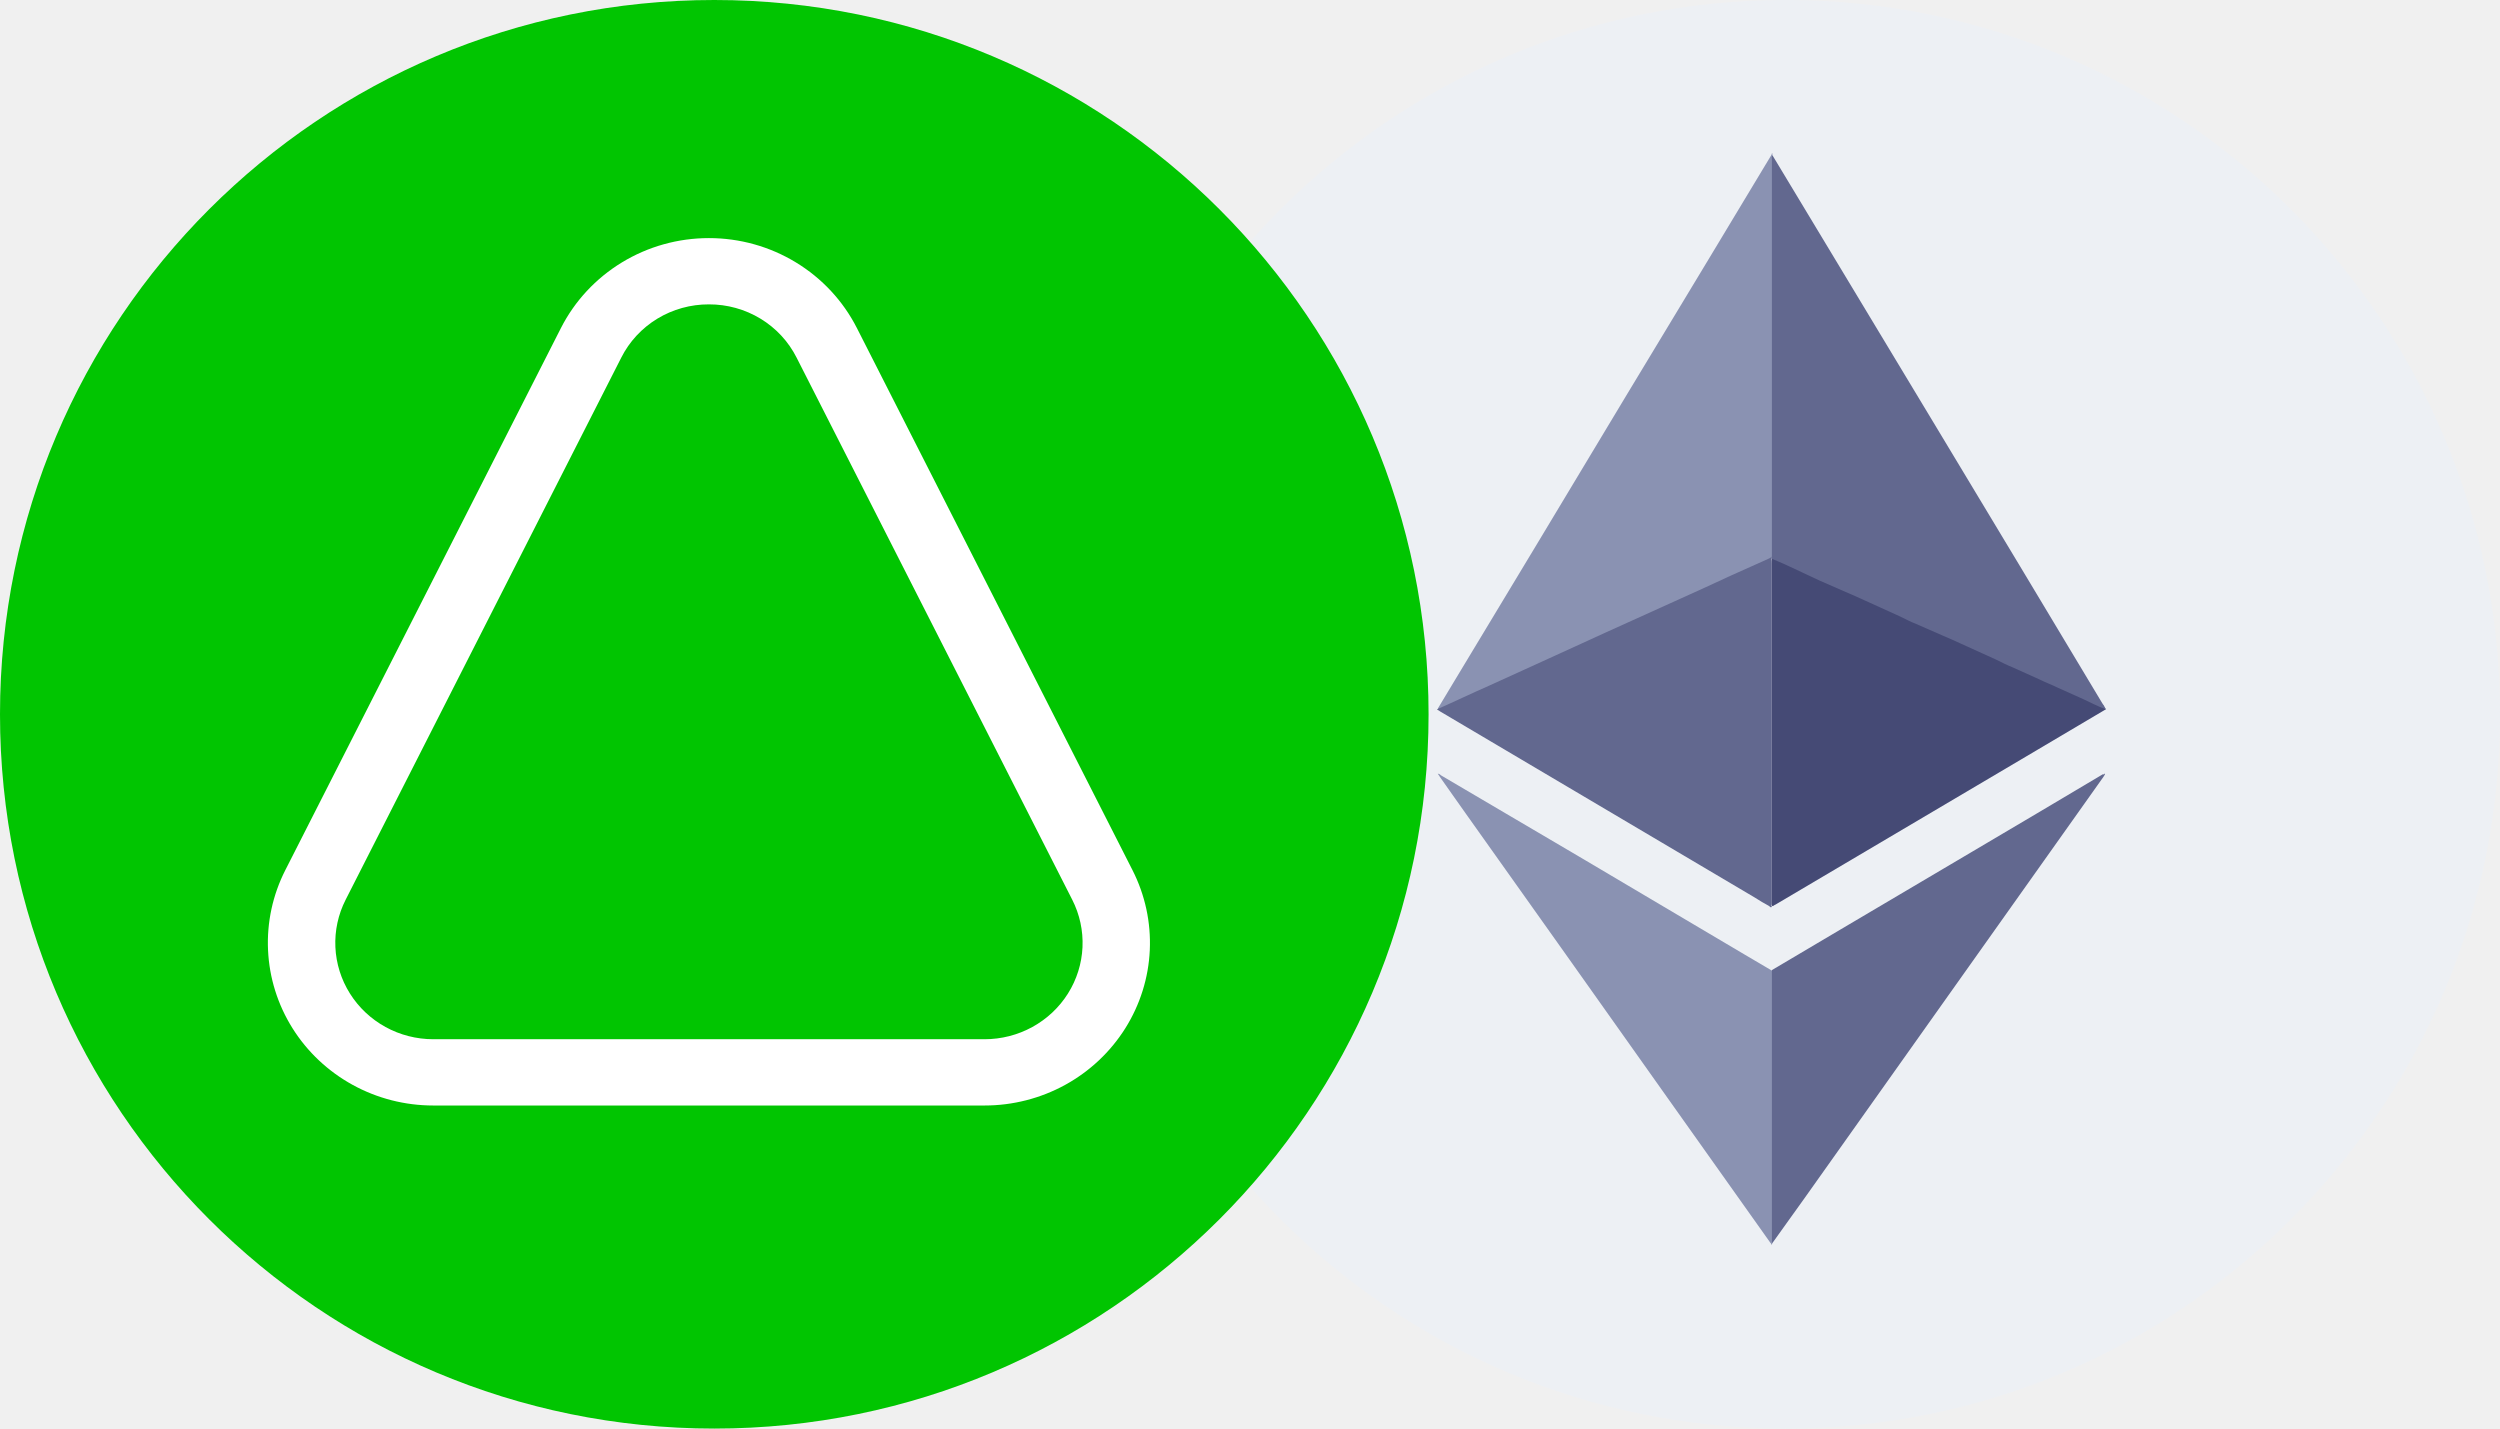
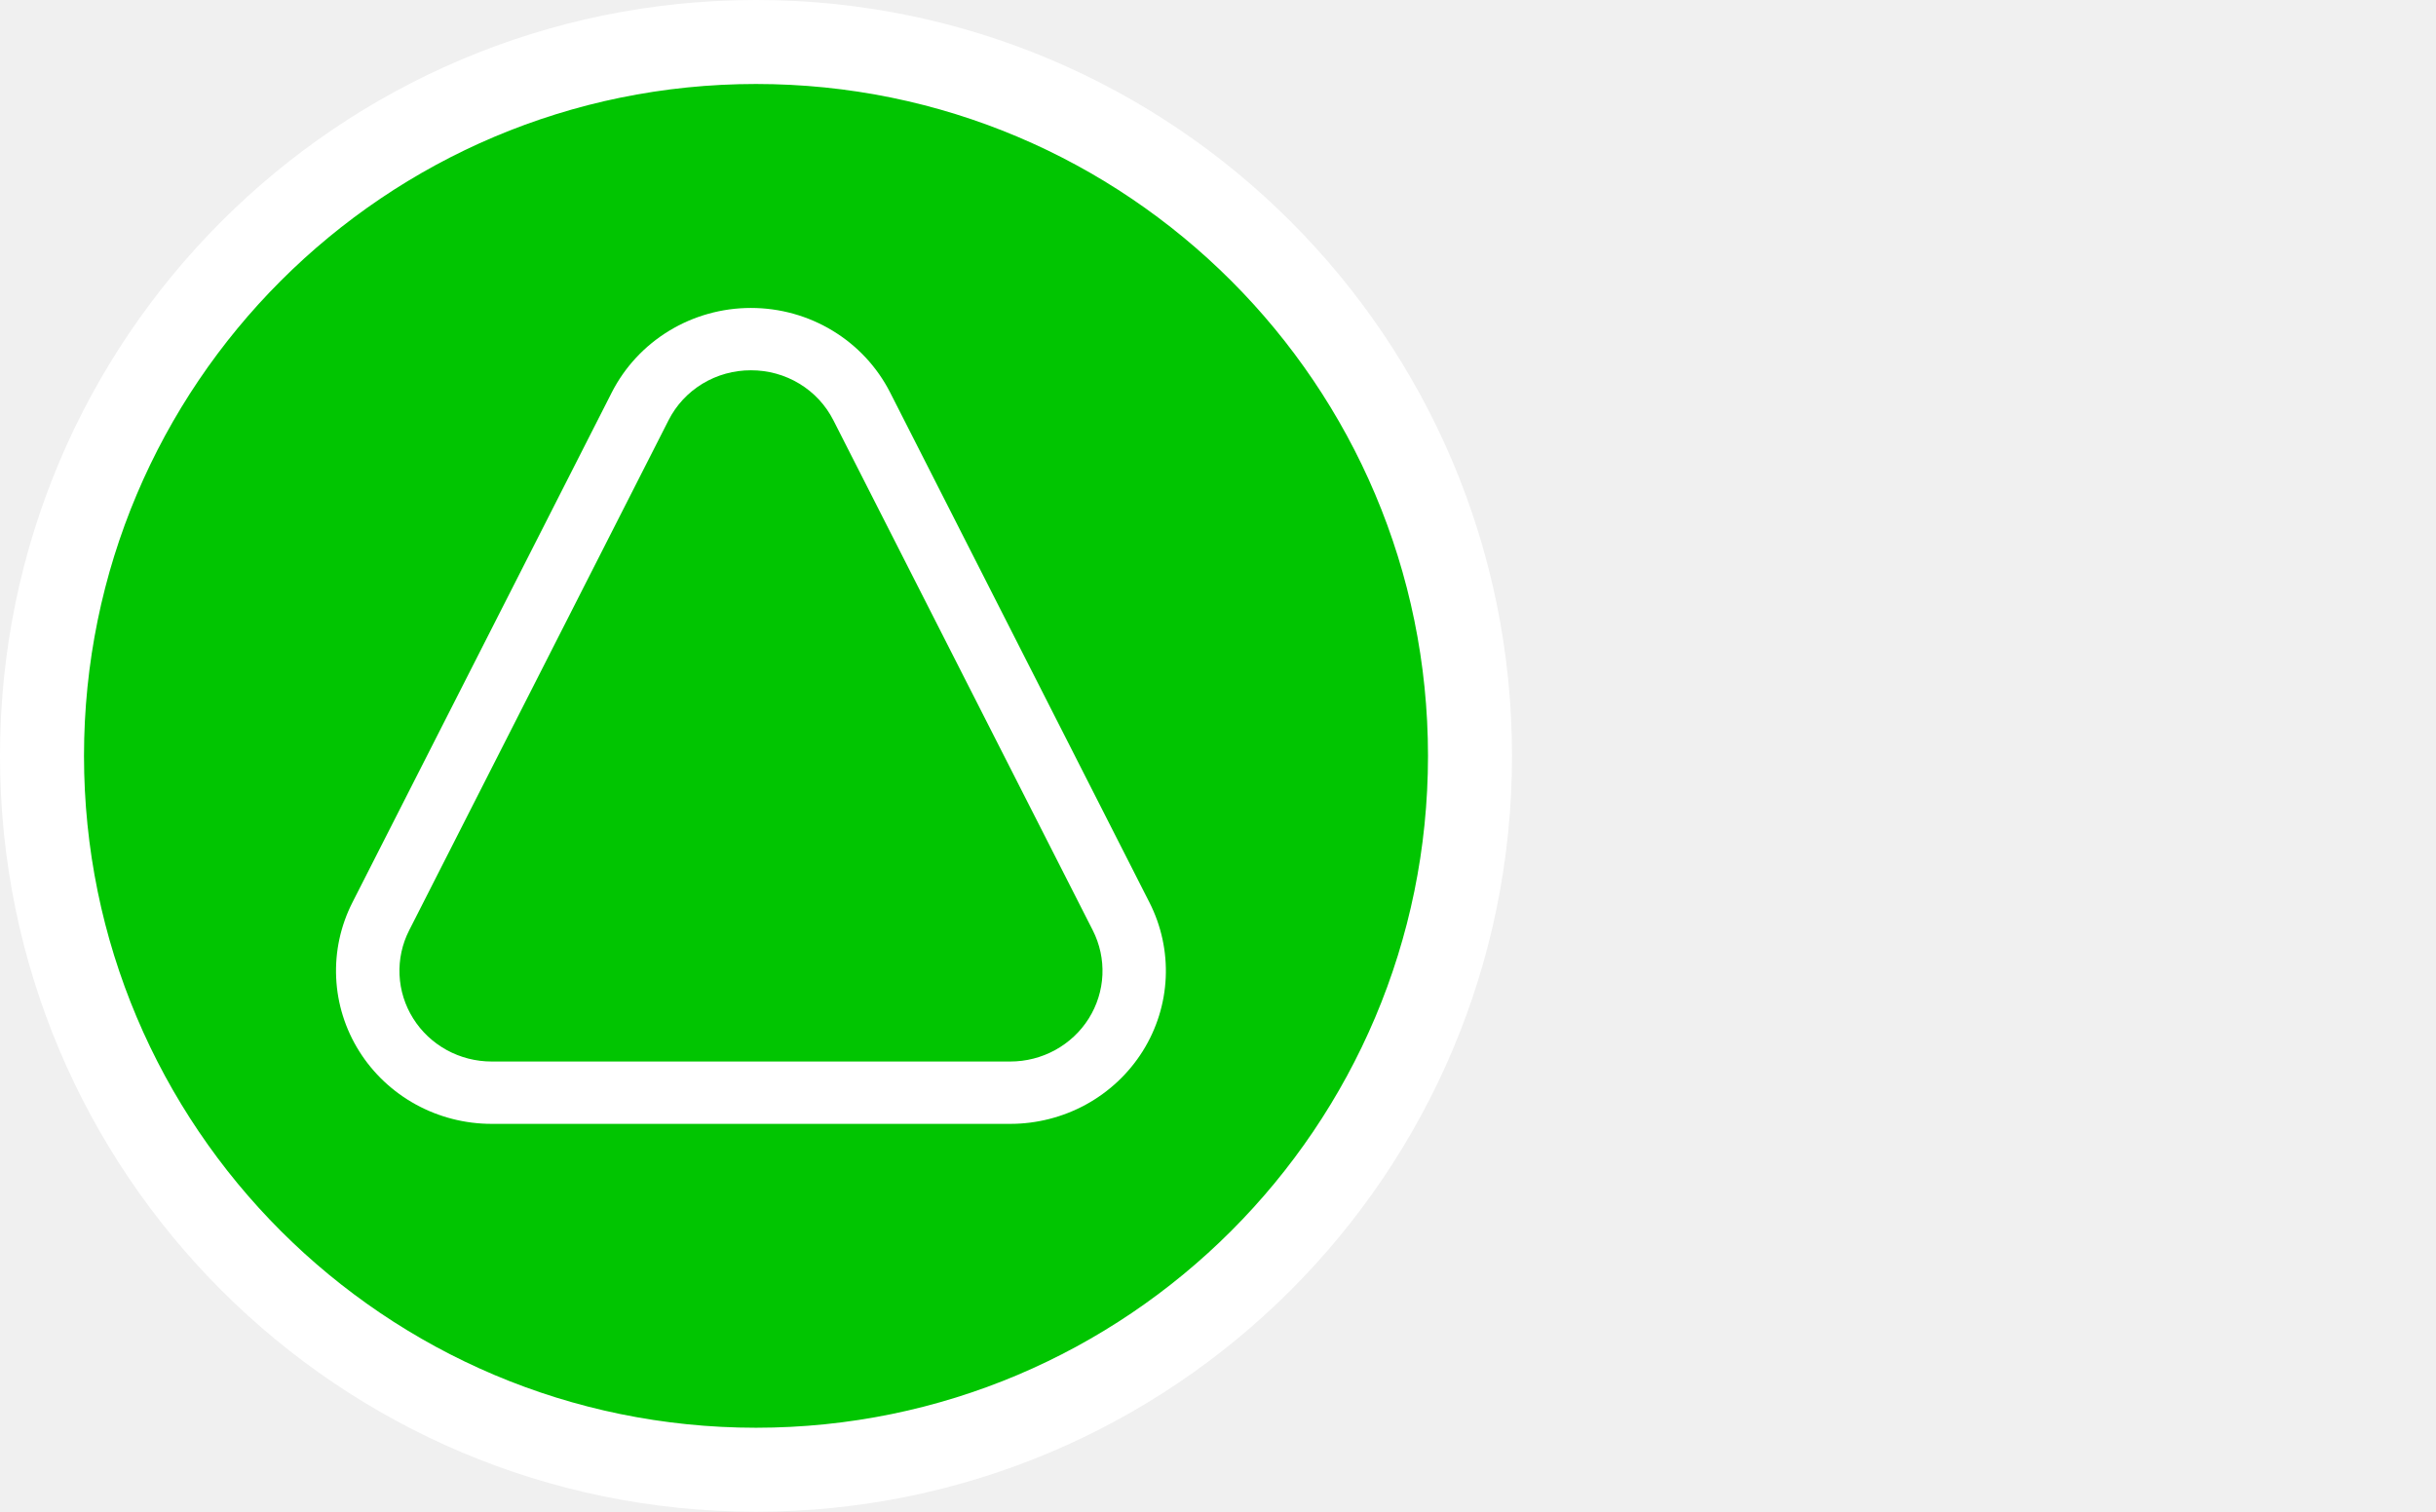
- <svg xmlns="http://www.w3.org/2000/svg" width="84" height="48" viewBox="0 0 84 48" fill="none">
-   <circle cx="60" cy="24" r="24" fill="#EDF0F4" />
-   <path d="M59.555 5.2V5.219C59.574 5.31 59.574 5.419 59.574 5.529V18.67C59.555 18.743 59.501 18.761 59.446 18.797C59.063 18.98 58.699 19.144 58.316 19.308C57.787 19.545 57.24 19.8 56.712 20.037L54.798 20.912C54.27 21.149 53.741 21.386 53.231 21.623C52.611 21.914 51.973 22.188 51.353 22.479C50.825 22.716 50.296 22.971 49.749 23.208C49.312 23.409 48.874 23.591 48.455 23.792C48.419 23.81 48.382 23.828 48.346 23.828C48.328 23.828 48.328 23.828 48.309 23.81L48.802 22.99C49.749 21.422 50.679 19.873 51.627 18.305C52.629 16.628 53.65 14.952 54.652 13.275C55.582 11.726 56.53 10.176 57.459 8.627C58.134 7.497 58.826 6.367 59.501 5.237C59.519 5.2 59.537 5.182 59.537 5.146H59.555C59.537 5.164 59.555 5.182 59.555 5.2Z" fill="#8A92B2" />
-   <path d="M70.746 23.81L70.764 23.828L68.085 25.414L59.664 30.39C59.627 30.408 59.591 30.426 59.573 30.444C59.518 30.444 59.518 30.39 59.518 30.371V30.207V18.943C59.518 18.889 59.518 18.816 59.536 18.761C59.555 18.688 59.609 18.706 59.664 18.725C59.901 18.834 60.156 18.943 60.393 19.053C61.104 19.381 61.815 19.709 62.526 20.019C63.145 20.292 63.747 20.584 64.366 20.857C64.986 21.131 65.606 21.422 66.225 21.695C66.754 21.932 67.301 22.188 67.829 22.425C68.358 22.662 68.905 22.917 69.433 23.154C69.853 23.336 70.272 23.536 70.691 23.719C70.691 23.773 70.709 23.791 70.746 23.81Z" fill="#454A75" />
-   <path d="M59.554 41.763C59.554 41.781 59.536 41.8 59.536 41.818H59.518C59.518 41.781 59.482 41.763 59.463 41.727C58.333 40.141 57.203 38.537 56.073 36.951C54.925 35.329 53.758 33.689 52.61 32.066C51.498 30.499 50.368 28.913 49.257 27.346C48.965 26.927 48.673 26.526 48.382 26.106C48.363 26.07 48.345 26.052 48.309 25.997C48.363 25.997 48.4 26.034 48.418 26.052C50.004 26.981 51.571 27.911 53.157 28.84C54.98 29.916 56.784 30.991 58.607 32.066L59.536 32.613C59.573 32.65 59.573 32.686 59.573 32.723V41.508C59.573 41.599 59.573 41.69 59.554 41.763Z" fill="#8A92B2" />
-   <path d="M48.291 23.846V23.828C48.874 23.573 49.439 23.299 50.022 23.044C50.769 22.698 51.517 22.37 52.264 22.023C52.829 21.768 53.412 21.495 53.977 21.24C54.816 20.857 55.636 20.492 56.474 20.11C57.039 19.855 57.604 19.599 58.188 19.326C58.589 19.144 59.008 18.962 59.409 18.779C59.445 18.761 59.5 18.743 59.518 18.706C59.536 18.706 59.536 18.724 59.518 18.743V30.317C59.518 30.371 59.5 30.426 59.536 30.462C59.5 30.517 59.464 30.462 59.445 30.444C59.281 30.353 59.117 30.262 58.953 30.153C55.435 28.075 51.9 25.979 48.382 23.901C48.364 23.883 48.327 23.864 48.291 23.846Z" fill="#62688F" />
-   <path d="M70.709 25.997H70.728C70.728 26.034 70.691 26.07 70.673 26.106C67.319 30.827 63.965 35.566 60.612 40.287C60.265 40.779 59.901 41.271 59.555 41.763C59.536 41.745 59.536 41.727 59.536 41.708V41.599V32.759V32.595C60.302 32.139 61.049 31.702 61.815 31.246C64.767 29.497 67.72 27.765 70.655 26.015C70.673 26.034 70.691 26.015 70.709 25.997Z" fill="#62688F" />
-   <path d="M59.536 18.743V18.706V18.597V5.365C59.536 5.31 59.518 5.273 59.555 5.219C63.255 11.361 66.955 17.485 70.636 23.628C70.673 23.682 70.728 23.755 70.746 23.828C70.491 23.737 70.254 23.609 70.017 23.5C69.725 23.372 69.415 23.227 69.124 23.099C68.941 23.008 68.741 22.935 68.559 22.844C68.249 22.698 67.939 22.57 67.629 22.425C67.447 22.352 67.264 22.261 67.082 22.169L65.879 21.623C65.679 21.532 65.478 21.44 65.26 21.349L64.385 20.966C64.203 20.894 64.02 20.802 63.838 20.711L62.635 20.165C62.434 20.073 62.234 19.982 62.015 19.891L61.14 19.508C60.94 19.417 60.758 19.326 60.557 19.235C60.211 19.071 59.864 18.907 59.5 18.761C59.555 18.743 59.536 18.743 59.536 18.743Z" fill="#62688F" />
-   <rect width="48" height="48" rx="24" fill="#01C501" />
-   <path d="M23.82 10.227C24.431 10.225 25.032 10.391 25.552 10.707C26.073 11.023 26.493 11.476 26.765 12.015L36.027 30.23C36.278 30.724 36.397 31.273 36.372 31.825C36.347 32.376 36.179 32.912 35.884 33.382C35.589 33.852 35.176 34.239 34.686 34.508C34.195 34.777 33.643 34.918 33.082 34.918H14.558C13.996 34.918 13.444 34.777 12.954 34.508C12.464 34.239 12.052 33.851 11.757 33.381C11.462 32.912 11.294 32.376 11.269 31.824C11.244 31.273 11.362 30.724 11.614 30.23L20.875 12.015C21.147 11.476 21.567 11.023 22.087 10.707C22.608 10.391 23.208 10.225 23.82 10.227V10.227ZM23.82 8C22.788 8 21.776 8.282 20.898 8.816C20.021 9.349 19.311 10.112 18.849 11.019L9.587 29.235C9.163 30.068 8.963 30.994 9.006 31.924C9.048 32.855 9.332 33.76 9.83 34.552C10.328 35.345 11.024 35.999 11.851 36.453C12.678 36.907 13.61 37.145 14.558 37.145H33.082C34.029 37.145 34.961 36.906 35.788 36.453C36.615 35.999 37.311 35.344 37.809 34.552C38.307 33.76 38.591 32.855 38.633 31.924C38.675 30.994 38.475 30.068 38.051 29.235L28.79 11.019C28.328 10.112 27.619 9.349 26.741 8.816C25.863 8.282 24.852 8 23.82 8V8Z" fill="white" />
+ <svg xmlns="http://www.w3.org/2000/svg" width="87" height="54" viewBox="0 0 87 54" fill="none">
+   <rect x="1.5" y="1.5" width="51" height="51" rx="25.5" fill="#01C501" />
+   <path d="M26.82 13.227C27.431 13.225 28.032 13.391 28.552 13.707C29.073 14.023 29.493 14.476 29.765 15.015L39.027 33.23C39.278 33.724 39.397 34.273 39.372 34.825C39.347 35.376 39.179 35.912 38.884 36.382C38.589 36.852 38.176 37.239 37.686 37.508C37.195 37.777 36.643 37.918 36.082 37.918H17.558C16.996 37.918 16.444 37.777 15.954 37.508C15.464 37.239 15.052 36.851 14.757 36.381C14.462 35.912 14.294 35.376 14.269 34.824C14.244 34.273 14.362 33.724 14.614 33.23L23.875 15.015C24.147 14.476 24.567 14.023 25.087 13.707C25.608 13.391 26.208 13.225 26.82 13.227ZM26.82 11C25.788 11 24.776 11.282 23.898 11.816C23.021 12.349 22.311 13.112 21.849 14.019L12.587 32.235C12.163 33.068 11.963 33.994 12.006 34.925C12.048 35.855 12.332 36.76 12.83 37.552C13.328 38.345 14.024 38.999 14.851 39.453C15.679 39.907 16.61 40.145 17.558 40.145H36.082C37.029 40.145 37.961 39.906 38.788 39.453C39.615 38.999 40.311 38.344 40.809 37.552C41.307 36.76 41.591 35.855 41.633 34.924C41.675 33.994 41.475 33.068 41.051 32.235L31.79 14.019C31.328 13.112 30.619 12.349 29.741 11.816C28.863 11.282 27.852 11 26.82 11Z" fill="white" />
+   <rect x="1.5" y="1.5" width="51" height="51" rx="25.5" stroke="white" stroke-width="3" />
</svg>
